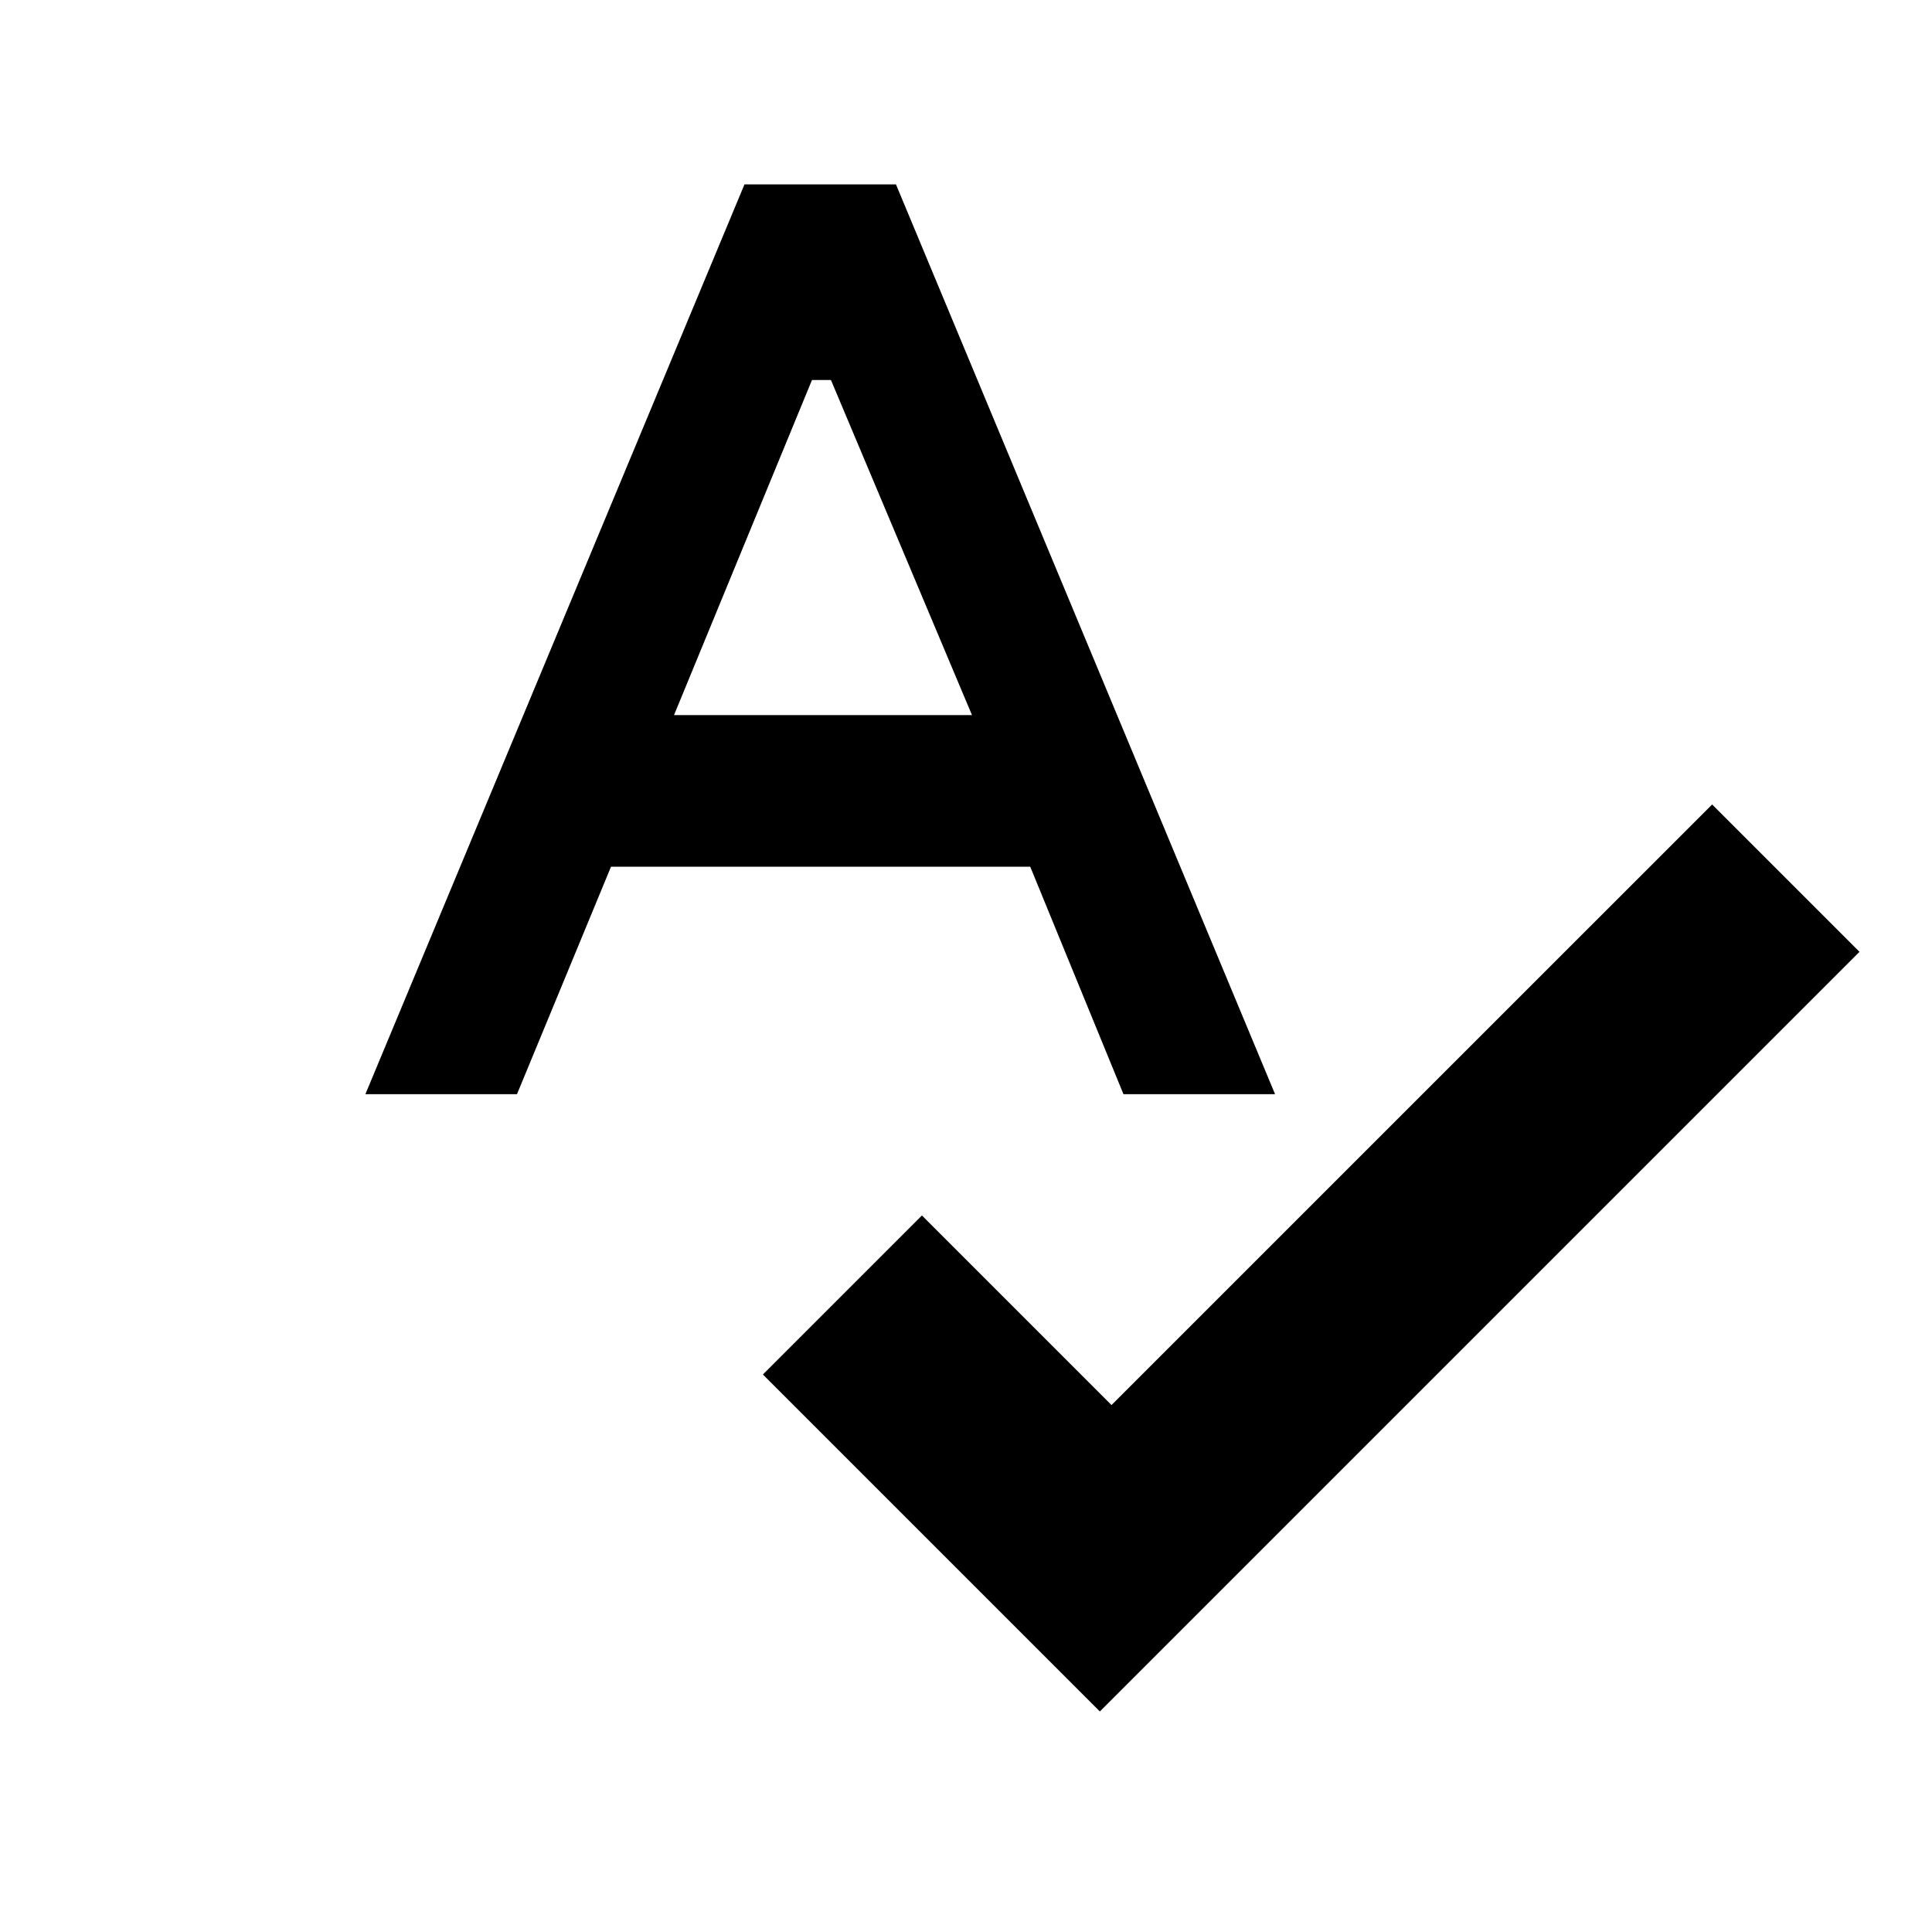
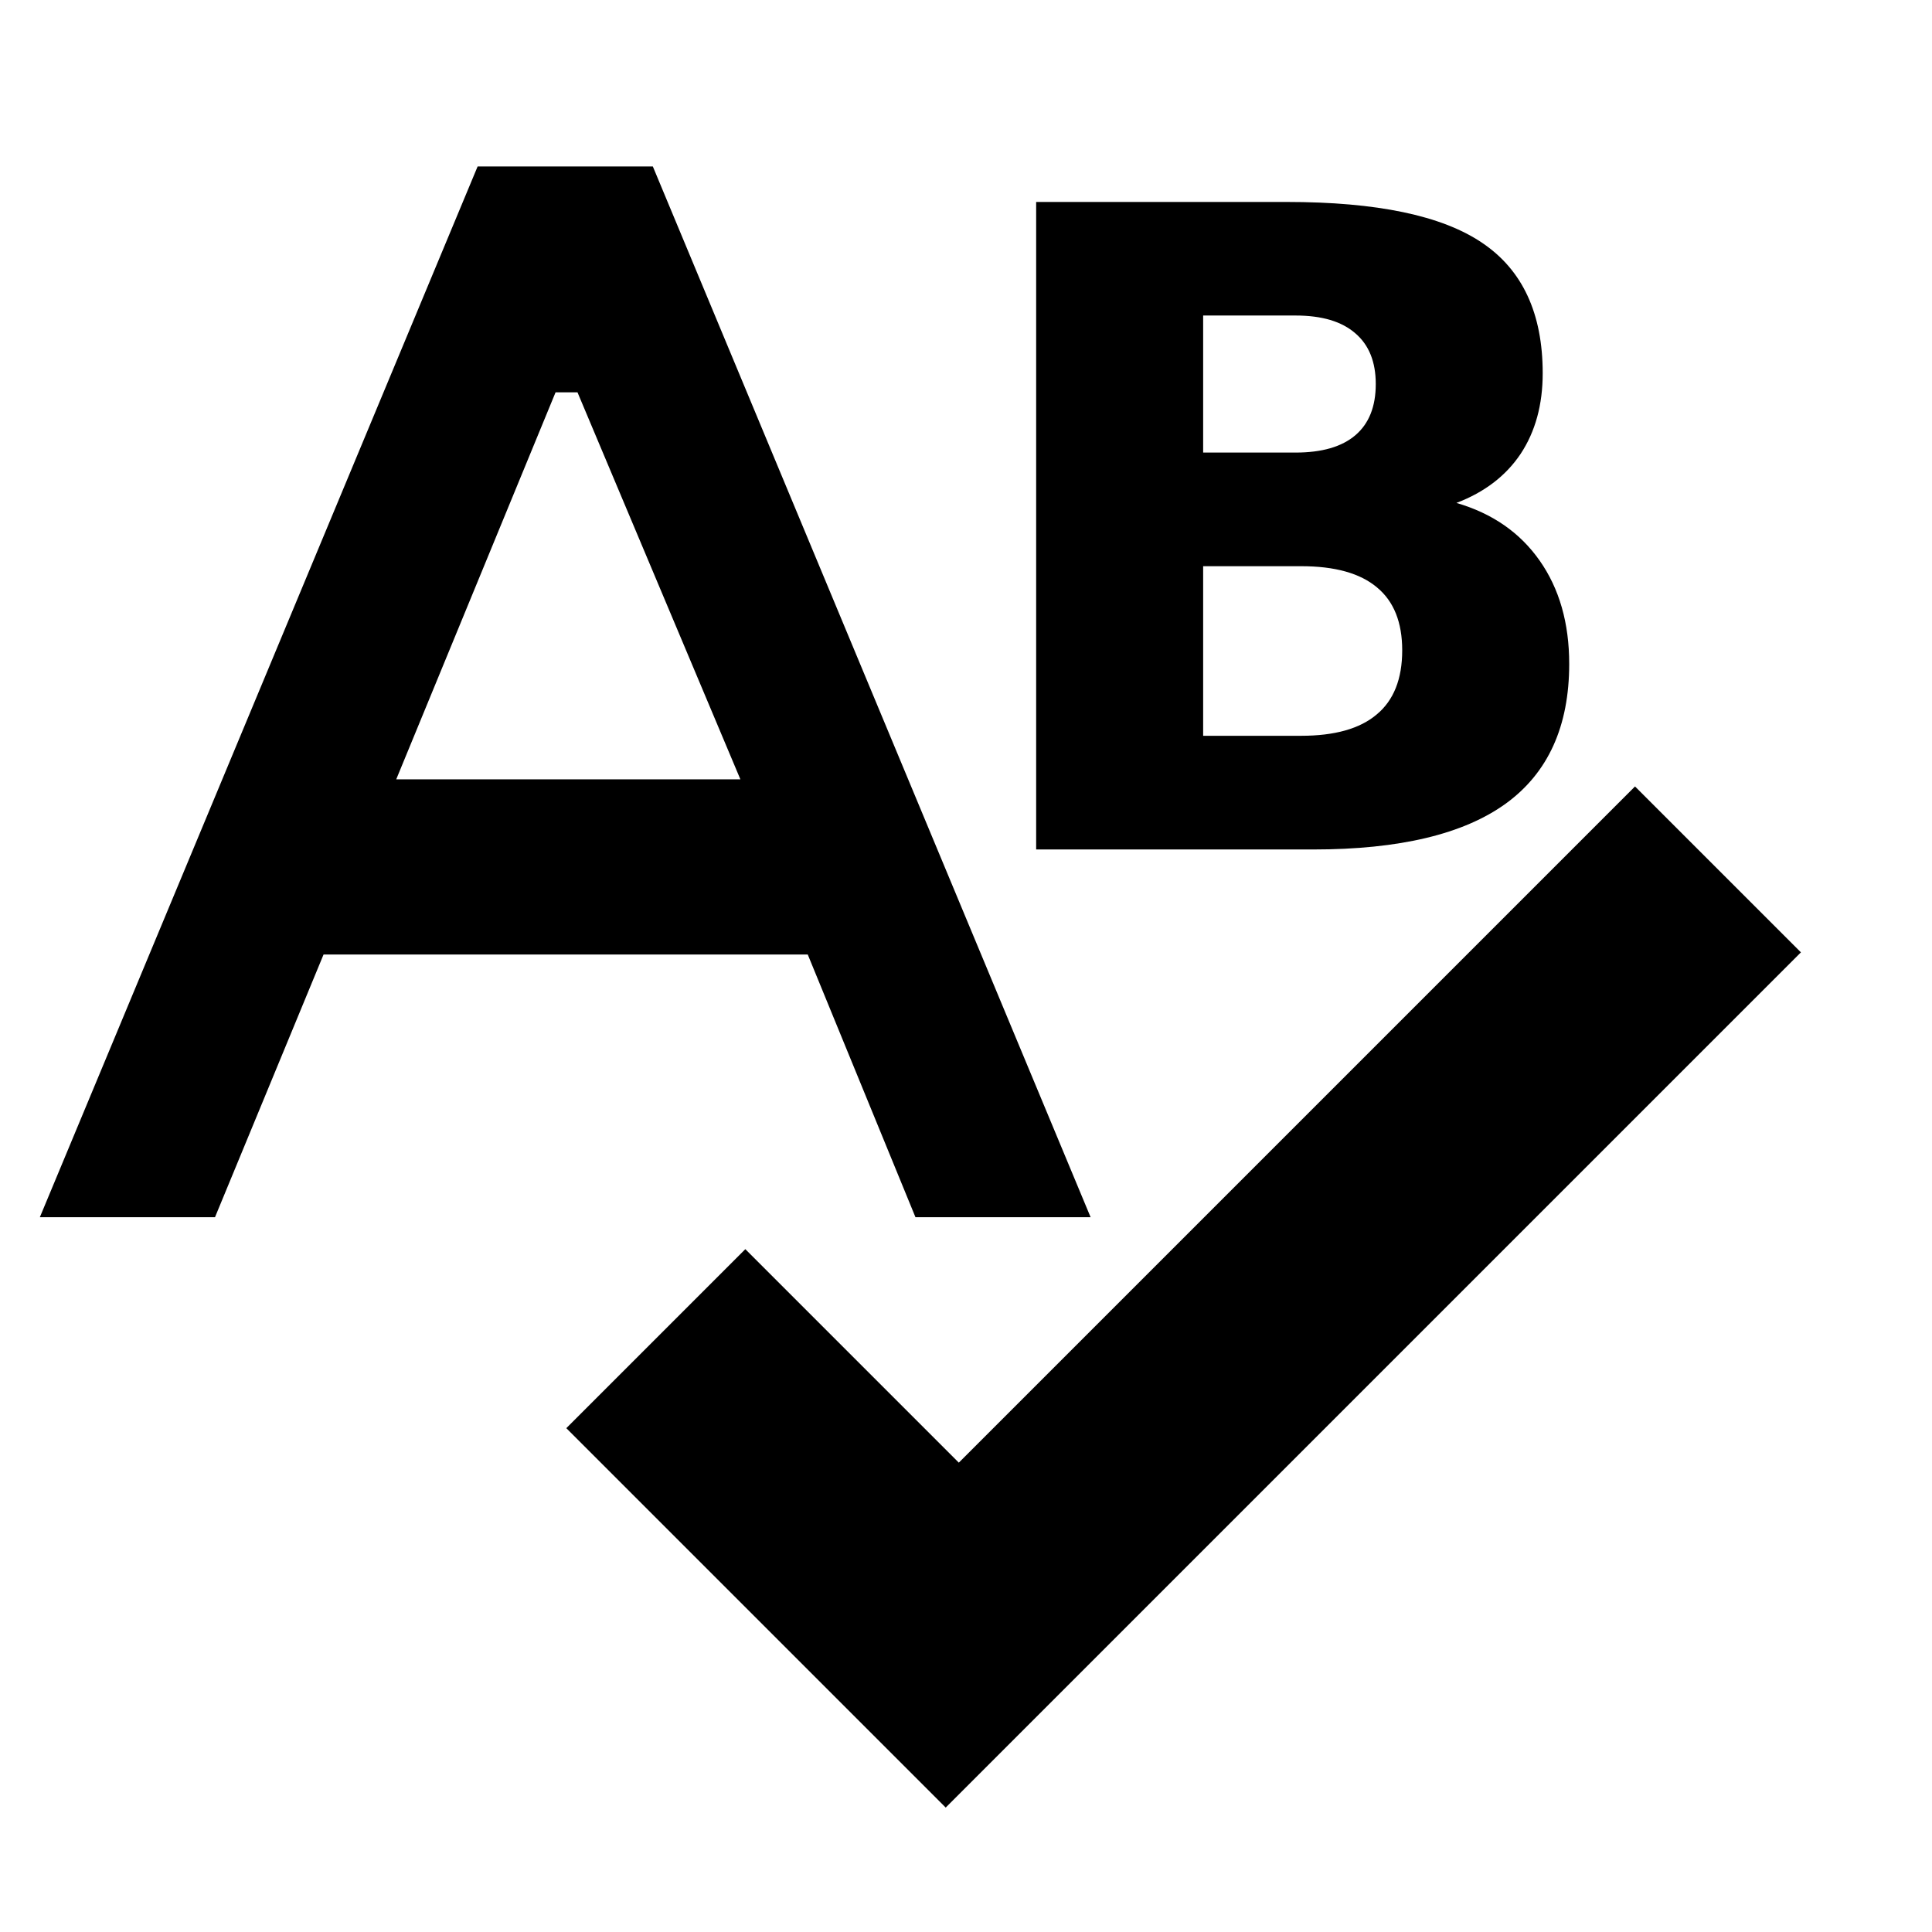
<svg xmlns="http://www.w3.org/2000/svg" width="800px" height="800px" version="1.1" viewBox="0 0 32 32">
-   <path d="m12.331 3.054-6.279 15.069h2.511l1.557-3.767h6.944l1.544 3.767h2.511l-6.279-15.069h-2.511zm1.118 3.24h.314l2.336 5.55h-4.935l2.285-5.55zm14.91 7.03-9.949 9.948-3.14-3.14-2.634 2.634 5.581 5.581 12.582-12.582-2.441-2.441z" />
+   <path d="m7.911 2.757-7.251 17.404h2.901l1.798-4.351h8.02l1.784 4.351h2.901l-7.251-17.404h-2.901zm9.251.587v10.726h4.59c1.427 0 2.49-.254 3.19-.761.699-.508 1.049-1.279 1.049-2.313 0-.675-.163-1.245-.489-1.71-.326-.465-.785-.783-1.379-.956.465-.177.819-.448 1.063-.812.244-.369.366-.814.366-1.336 0-.991-.335-1.712-1.006-2.162-.666-.45-1.743-.675-3.233-.675h-4.152zm2.766 1.882h1.53c.436 0 .766.098.991.295.225.192.338.472.338.84 0 .374-.113.656-.338.848-.225.192-.556.287-.991.287h-1.53v-2.27zm-10.726 1.272h.363l2.698 6.41h-5.7l2.639-6.41zm10.726 2.88h1.623c.56 0 .979.117 1.257.352.278.23.417.577.417 1.042 0 .474-.141.829-.424 1.063-.278.235-.695.352-1.25.352h-1.623v-2.809zm7.153 3.648-11.2 11.2-3.536-3.536-2.965 2.965 6.284 6.284 14.165-14.165-2.748-2.748z" />
</svg>
